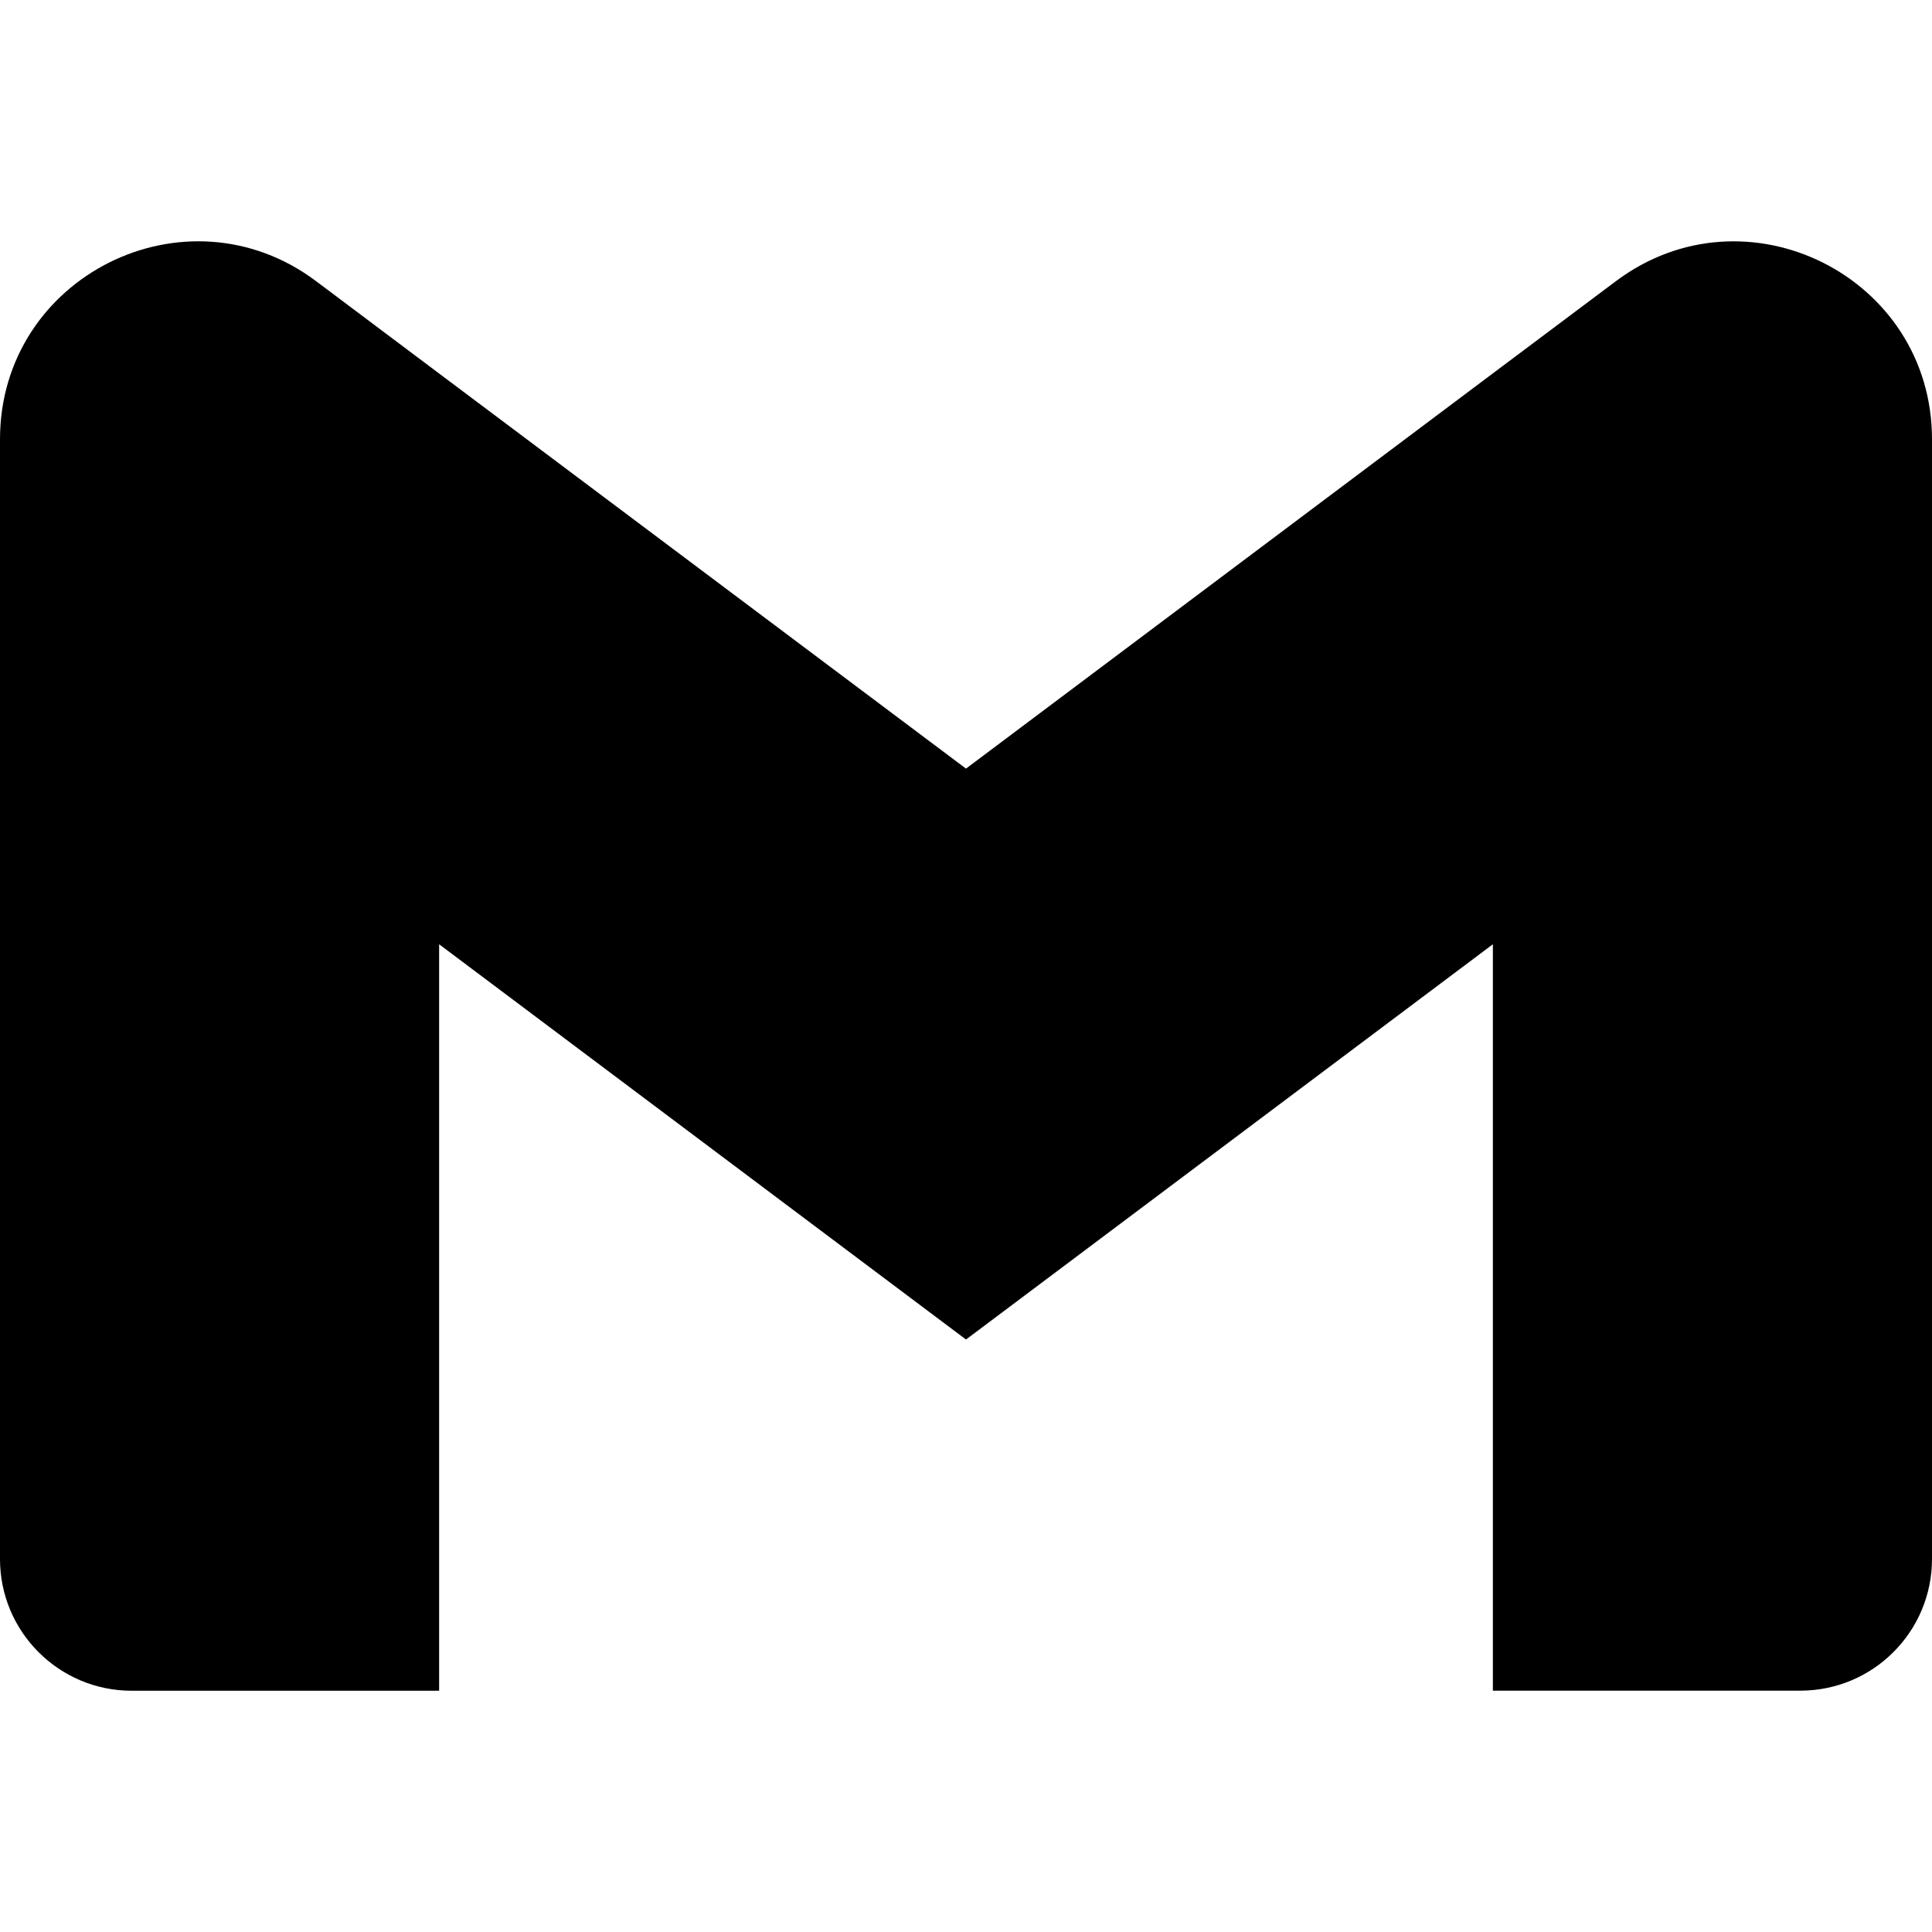
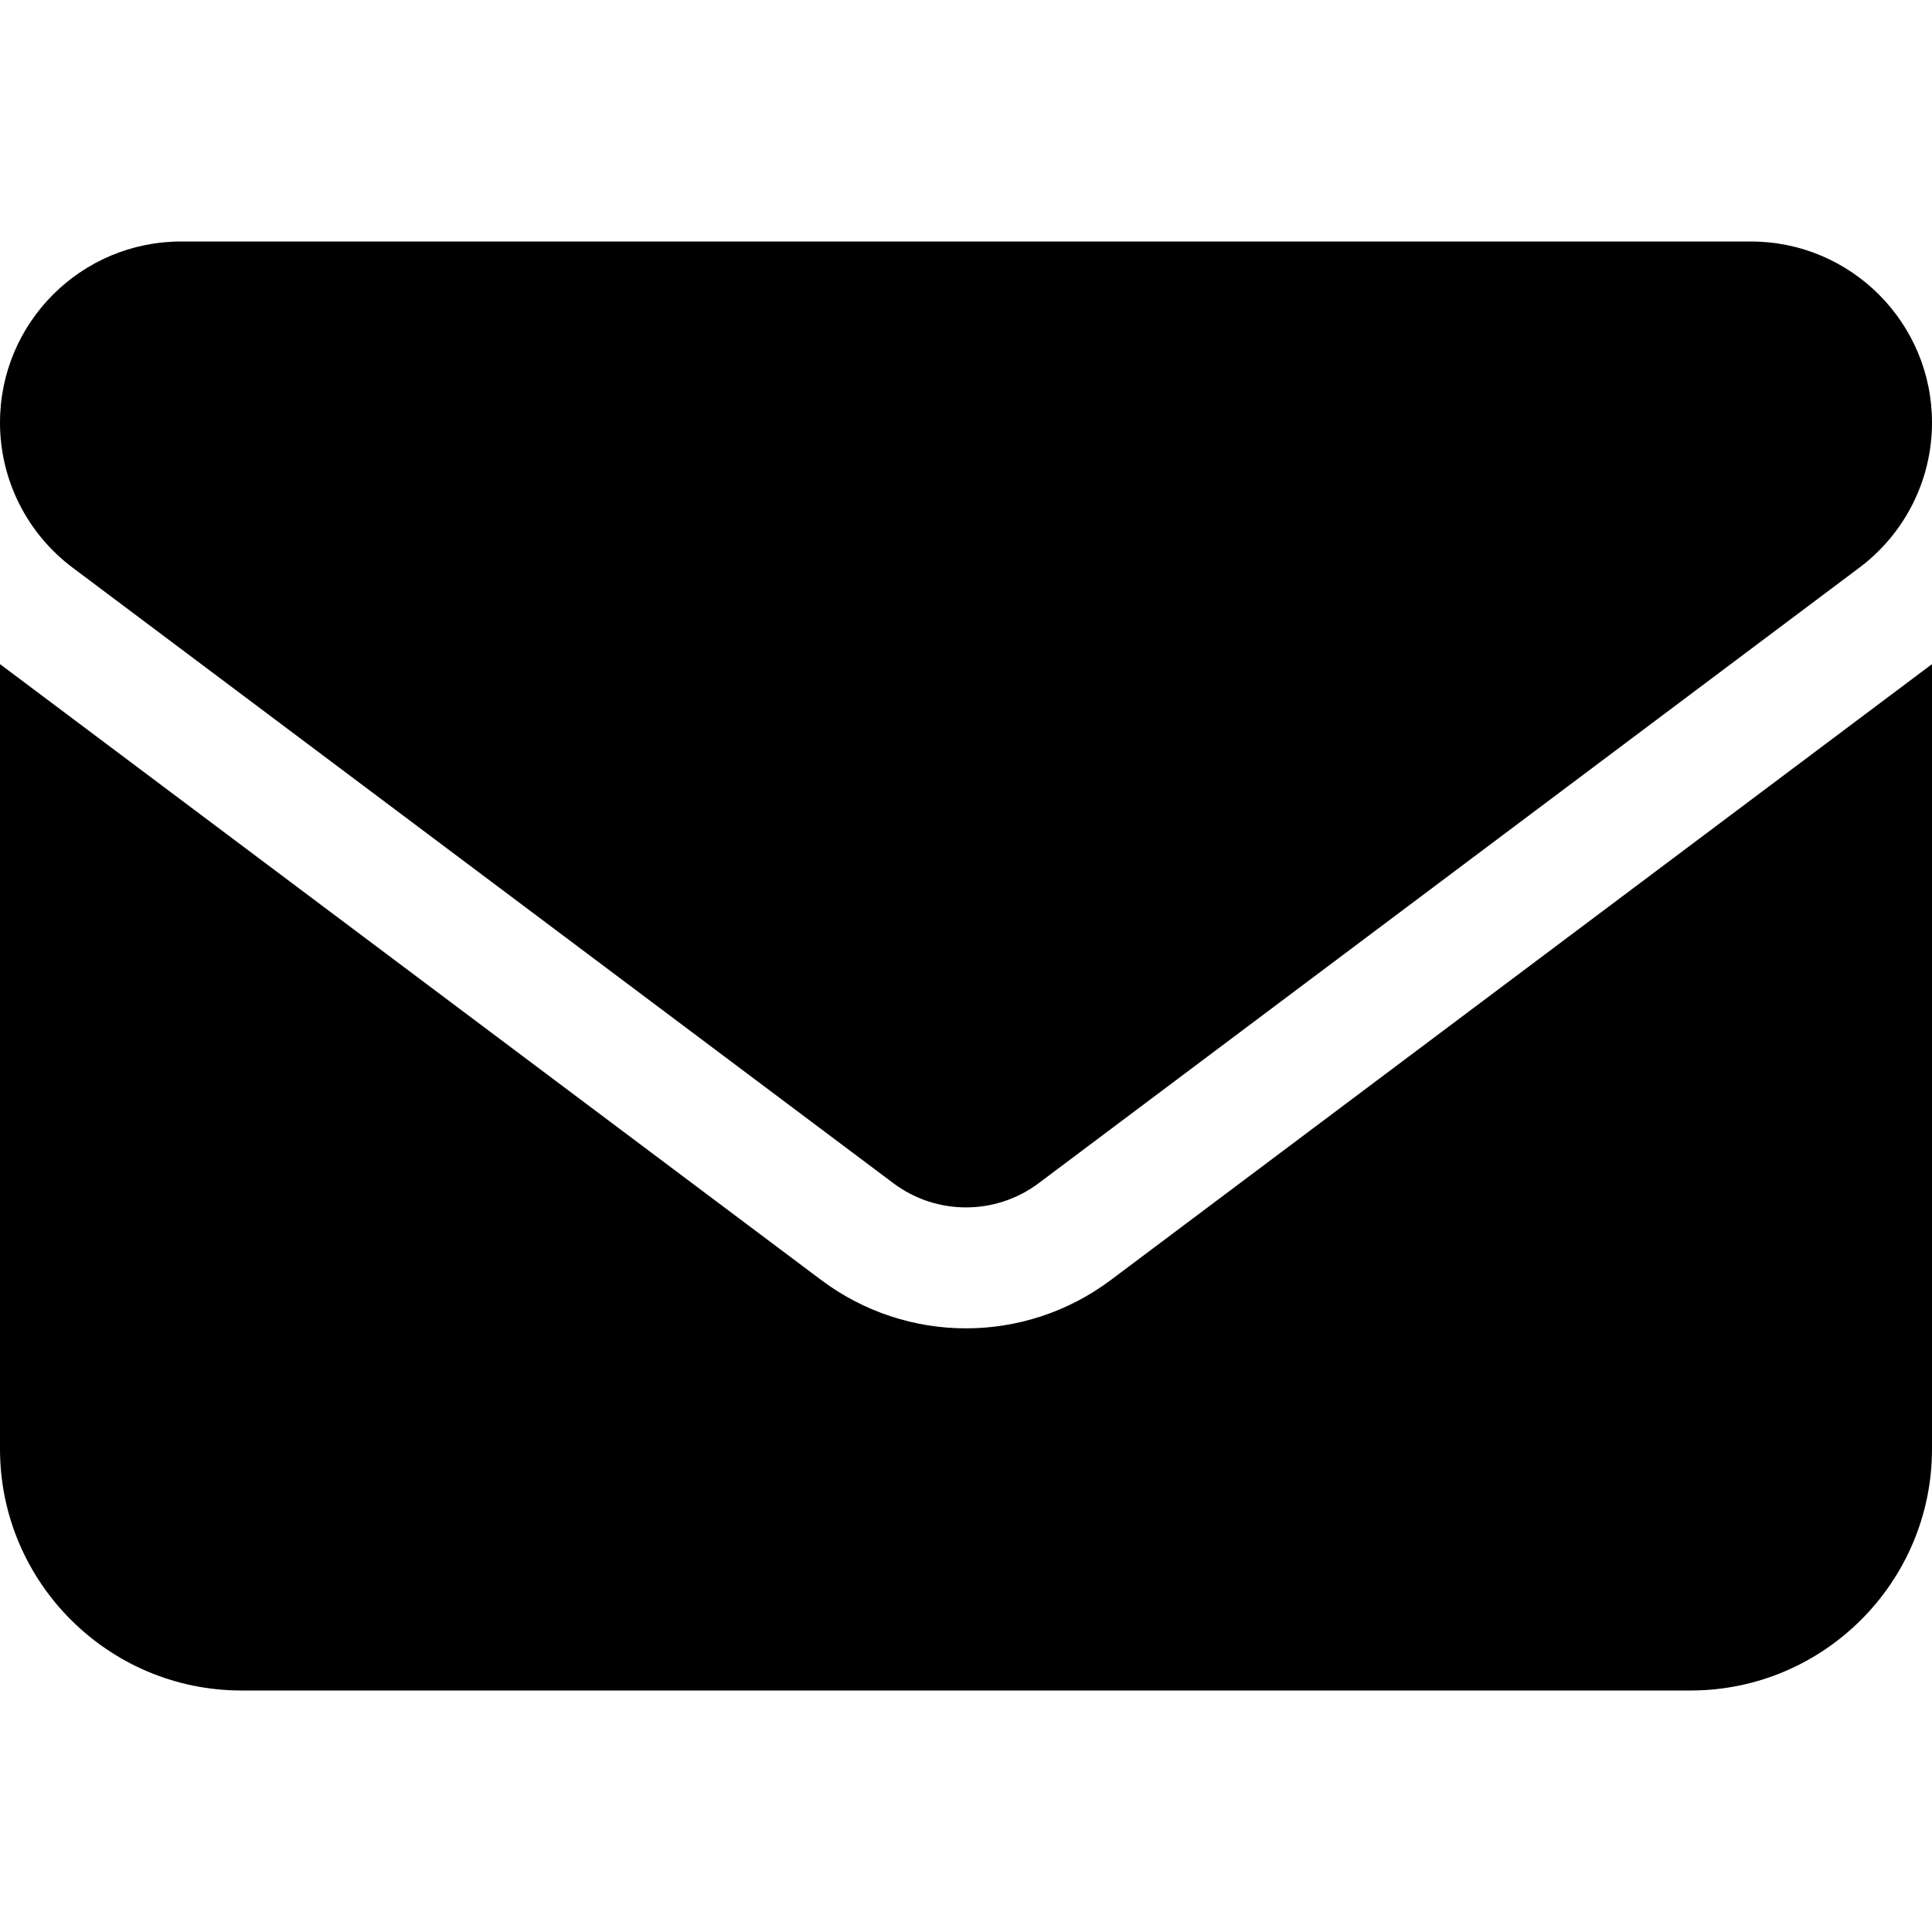
- <svg xmlns="http://www.w3.org/2000/svg" fill="#000000" width="800px" height="800px" viewBox="0 0 24 24" role="img">
-   <path d="M24 5.457v13.909c0 .904-.732 1.636-1.636 1.636h-3.819V11.73L12 16.64l-6.545-4.91v9.273H1.636A1.636 1.636 0 0 1 0 19.366V5.457c0-2.023 2.309-3.178 3.927-1.964L5.455 4.64 12 9.548l6.545-4.91 1.528-1.145C21.69 2.28 24 3.434 24 5.457z" />
+ <svg xmlns="http://www.w3.org/2000/svg" viewBox="0 0 512 512">
+   <path d="M48 64C21.5 64 0 85.5 0 112c0 15.1 7.1 29.3 19.2 38.4L236.8 313.6c11.4 8.5 27 8.5 38.4 0L492.8 150.4c12.1-9.1 19.2-23.3 19.2-38.4c0-26.5-21.5-48-48-48L48 64zM0 176L0 384c0 35.3 28.7 64 64 64l384 0c35.3 0 64-28.7 64-64l0-208L294.4 339.2c-22.8 17.1-54 17.1-76.8 0L0 176z" />
</svg>
